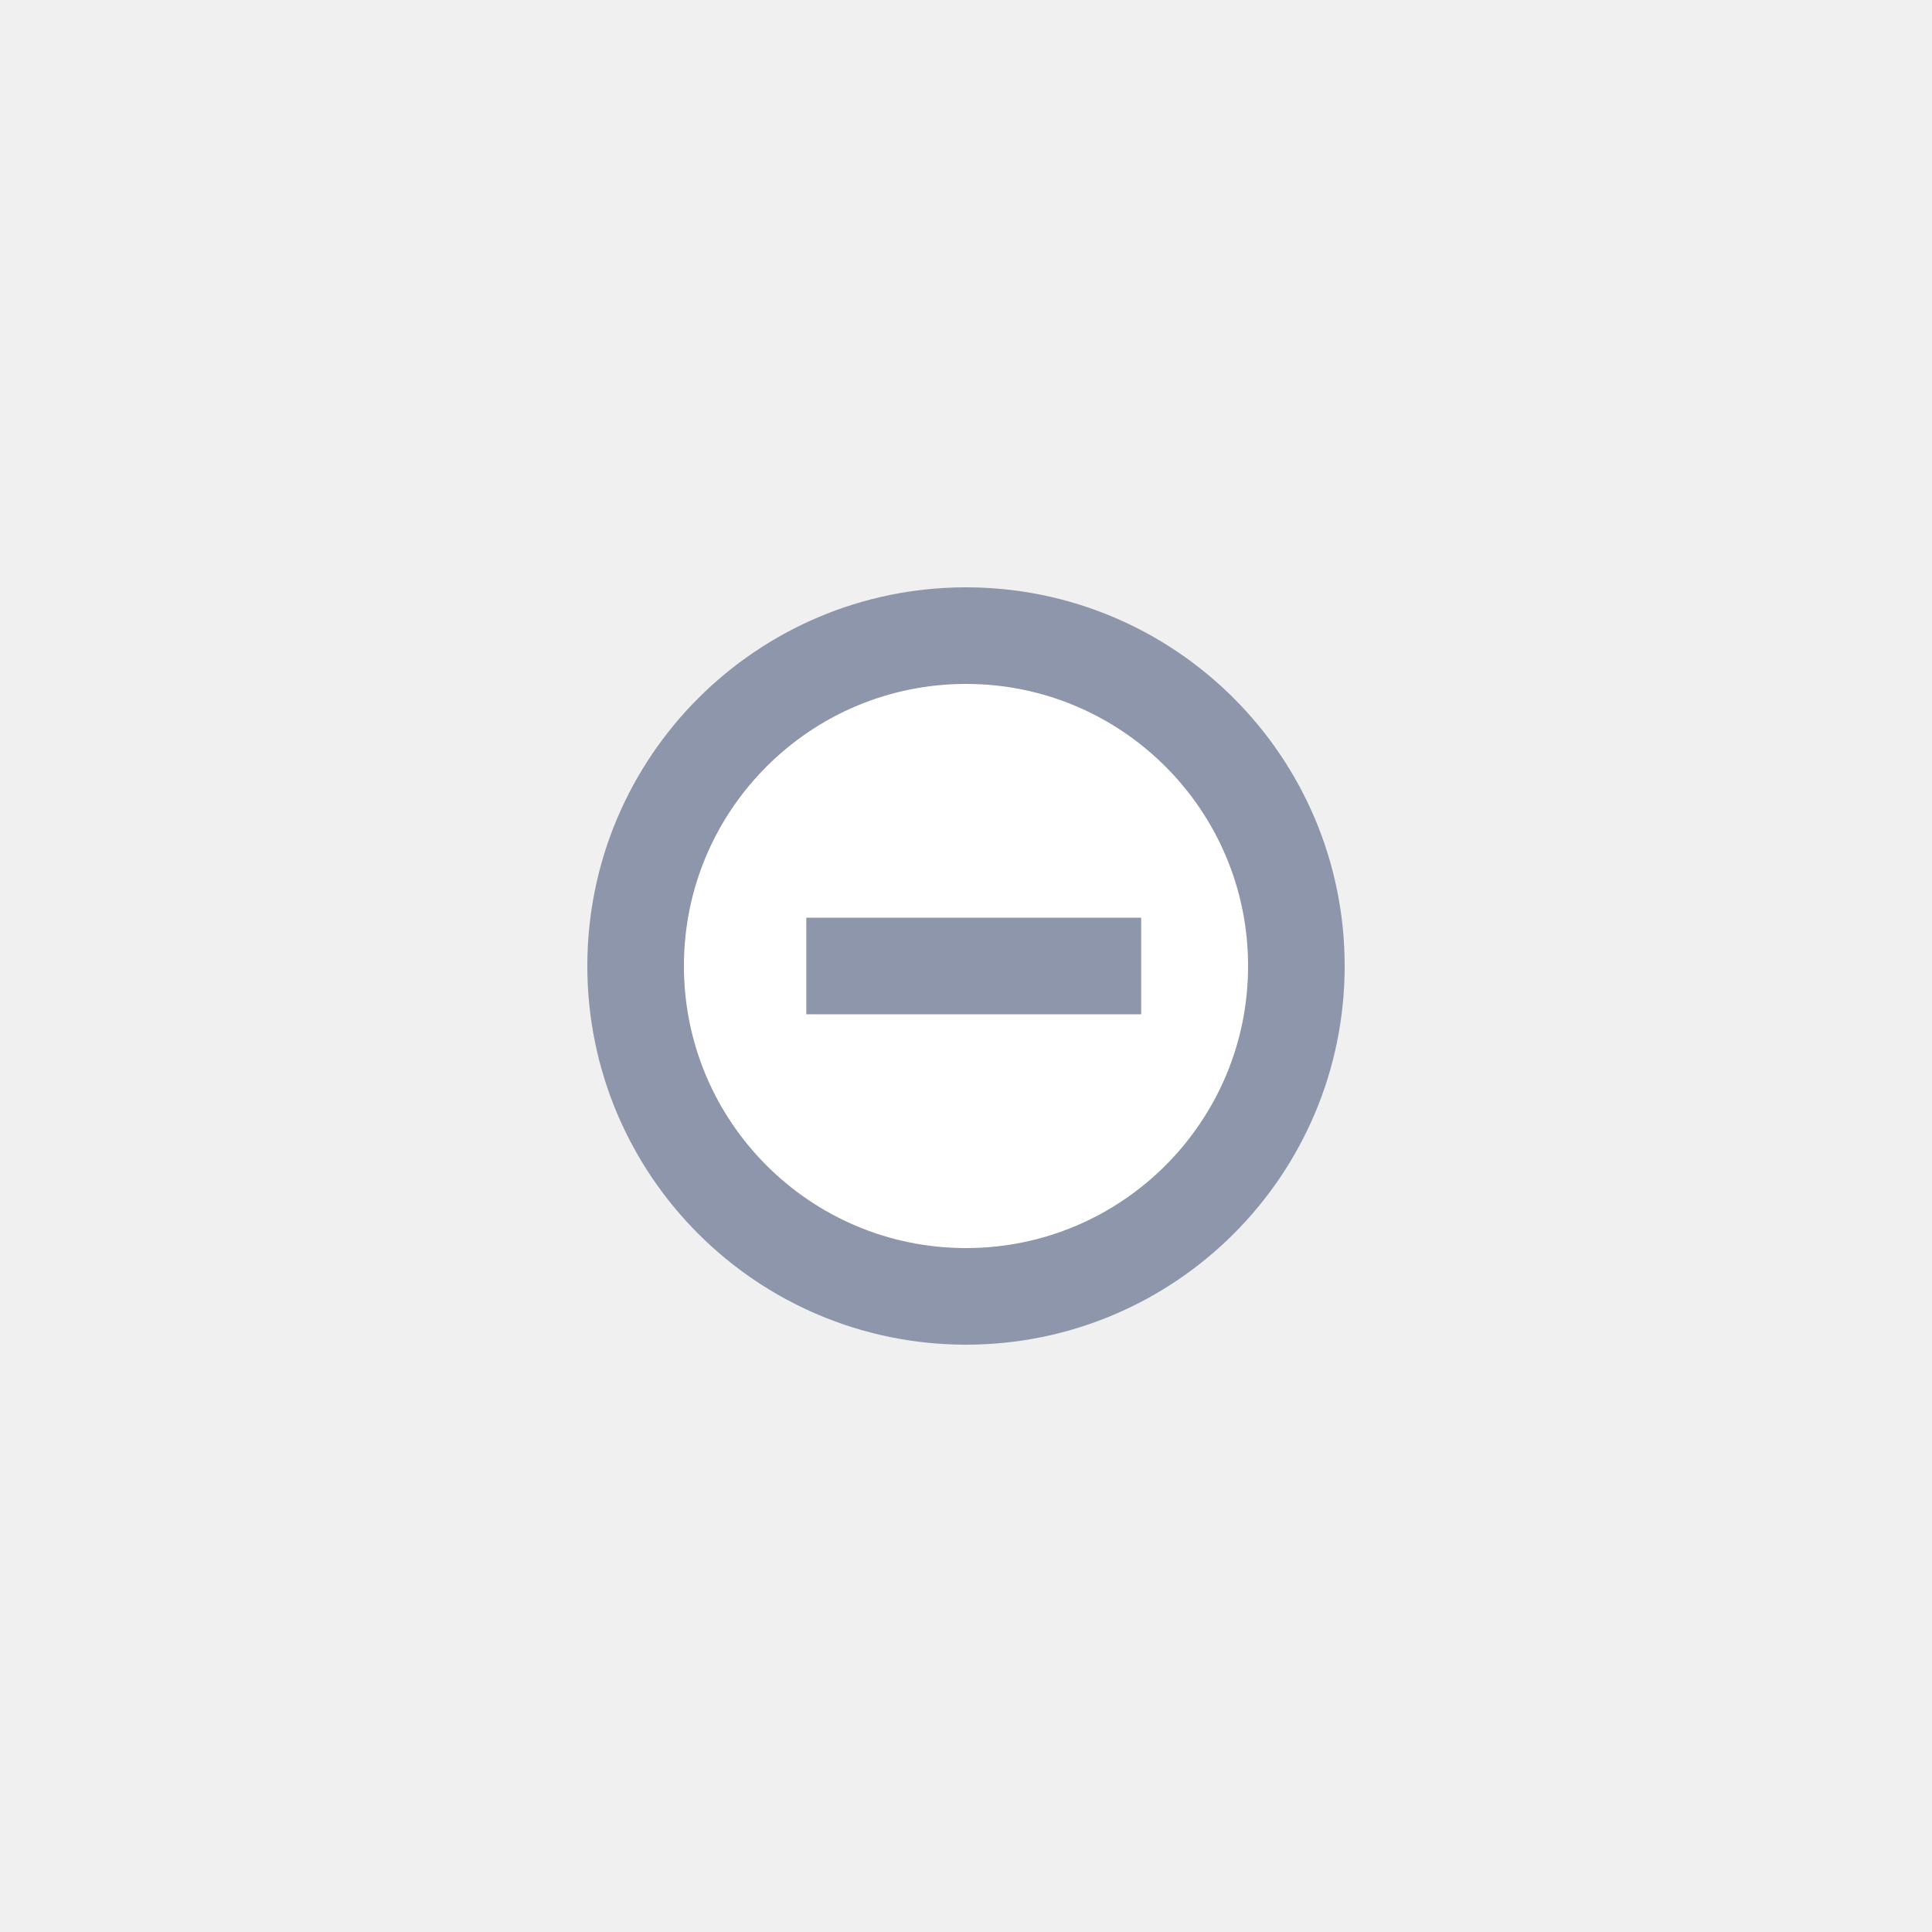
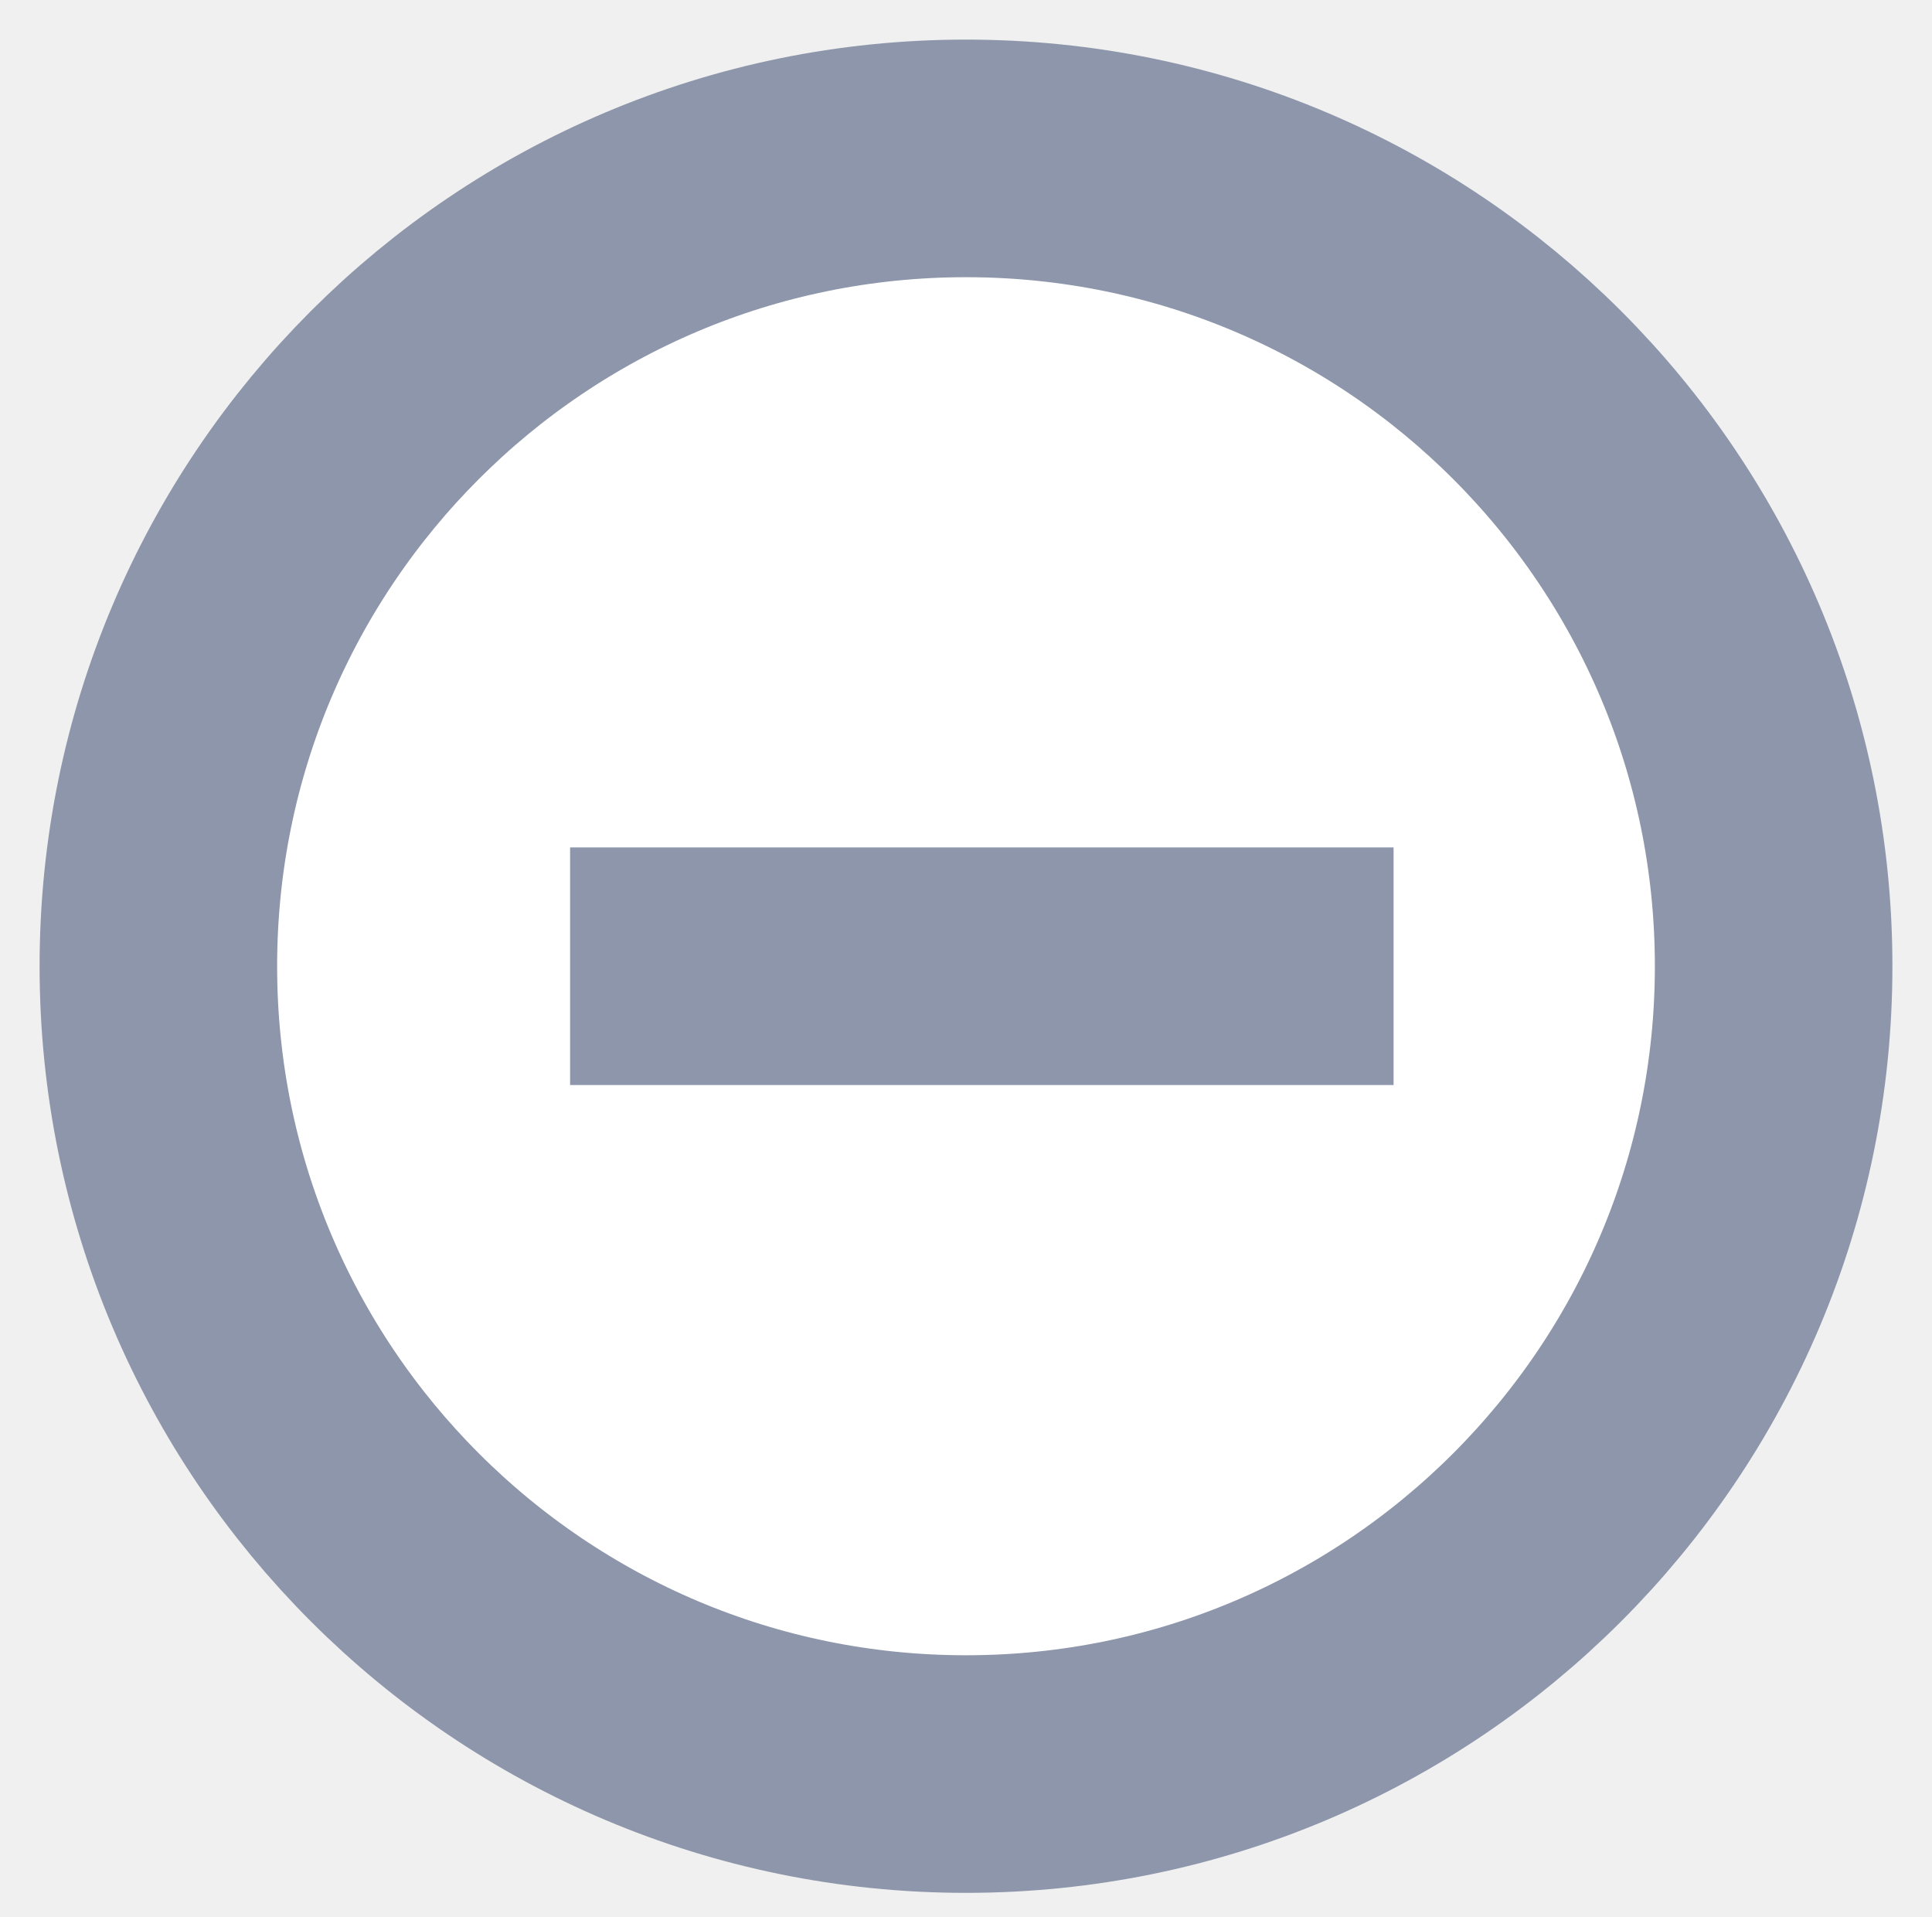
- <svg xmlns="http://www.w3.org/2000/svg" id="_015---Cream-Pot" data-name=" 015---Cream-Pot" viewBox="0 0 30 30">
-   <defs>
-     <style>.cls-1{fill:#fff;}.cls-2{fill:none;stroke:#8d96aa;stroke-width:1.5px;}</style>
-   </defs>
-   <g id="Group_2479" data-name="Group 2479">
-     <g id="Ellipse_131" data-name="Ellipse 131">
-       <circle class="cls-1" cx="15" cy="15" r="5.5" />
-       <circle class="cls-2" cx="15" cy="15" r="5.13" />
+ <svg xmlns="http://www.w3.org/2000/svg" version="1.1" id="_015---Cream-Pot" x="0px" y="0px" viewBox="-225.1 94.9 12.2 12.1" style="enable-background:new -225.1 94.9 12.2 12.1;" xml:space="preserve">
+   <style type="text/css">
+ 	.st0{fill:#FFFFFF;}
+ 	.st1{fill:none;stroke:#8D96AA;stroke-width:1.5;}
+ </style>
+   <g id="Group_2479">
+     <g id="Ellipse_131">
+       <circle class="st0" cx="-219" cy="101" r="5.5" />
+       <circle class="st1" cx="-219" cy="101" r="5.1" />
    </g>
-     <path id="Path_7091" data-name="Path 7091" class="cls-2" d="M12.52,15h5.2" />
+     <path id="Path_7091" class="st1" d="M-221.5,101h5.2" />
  </g>
</svg>
